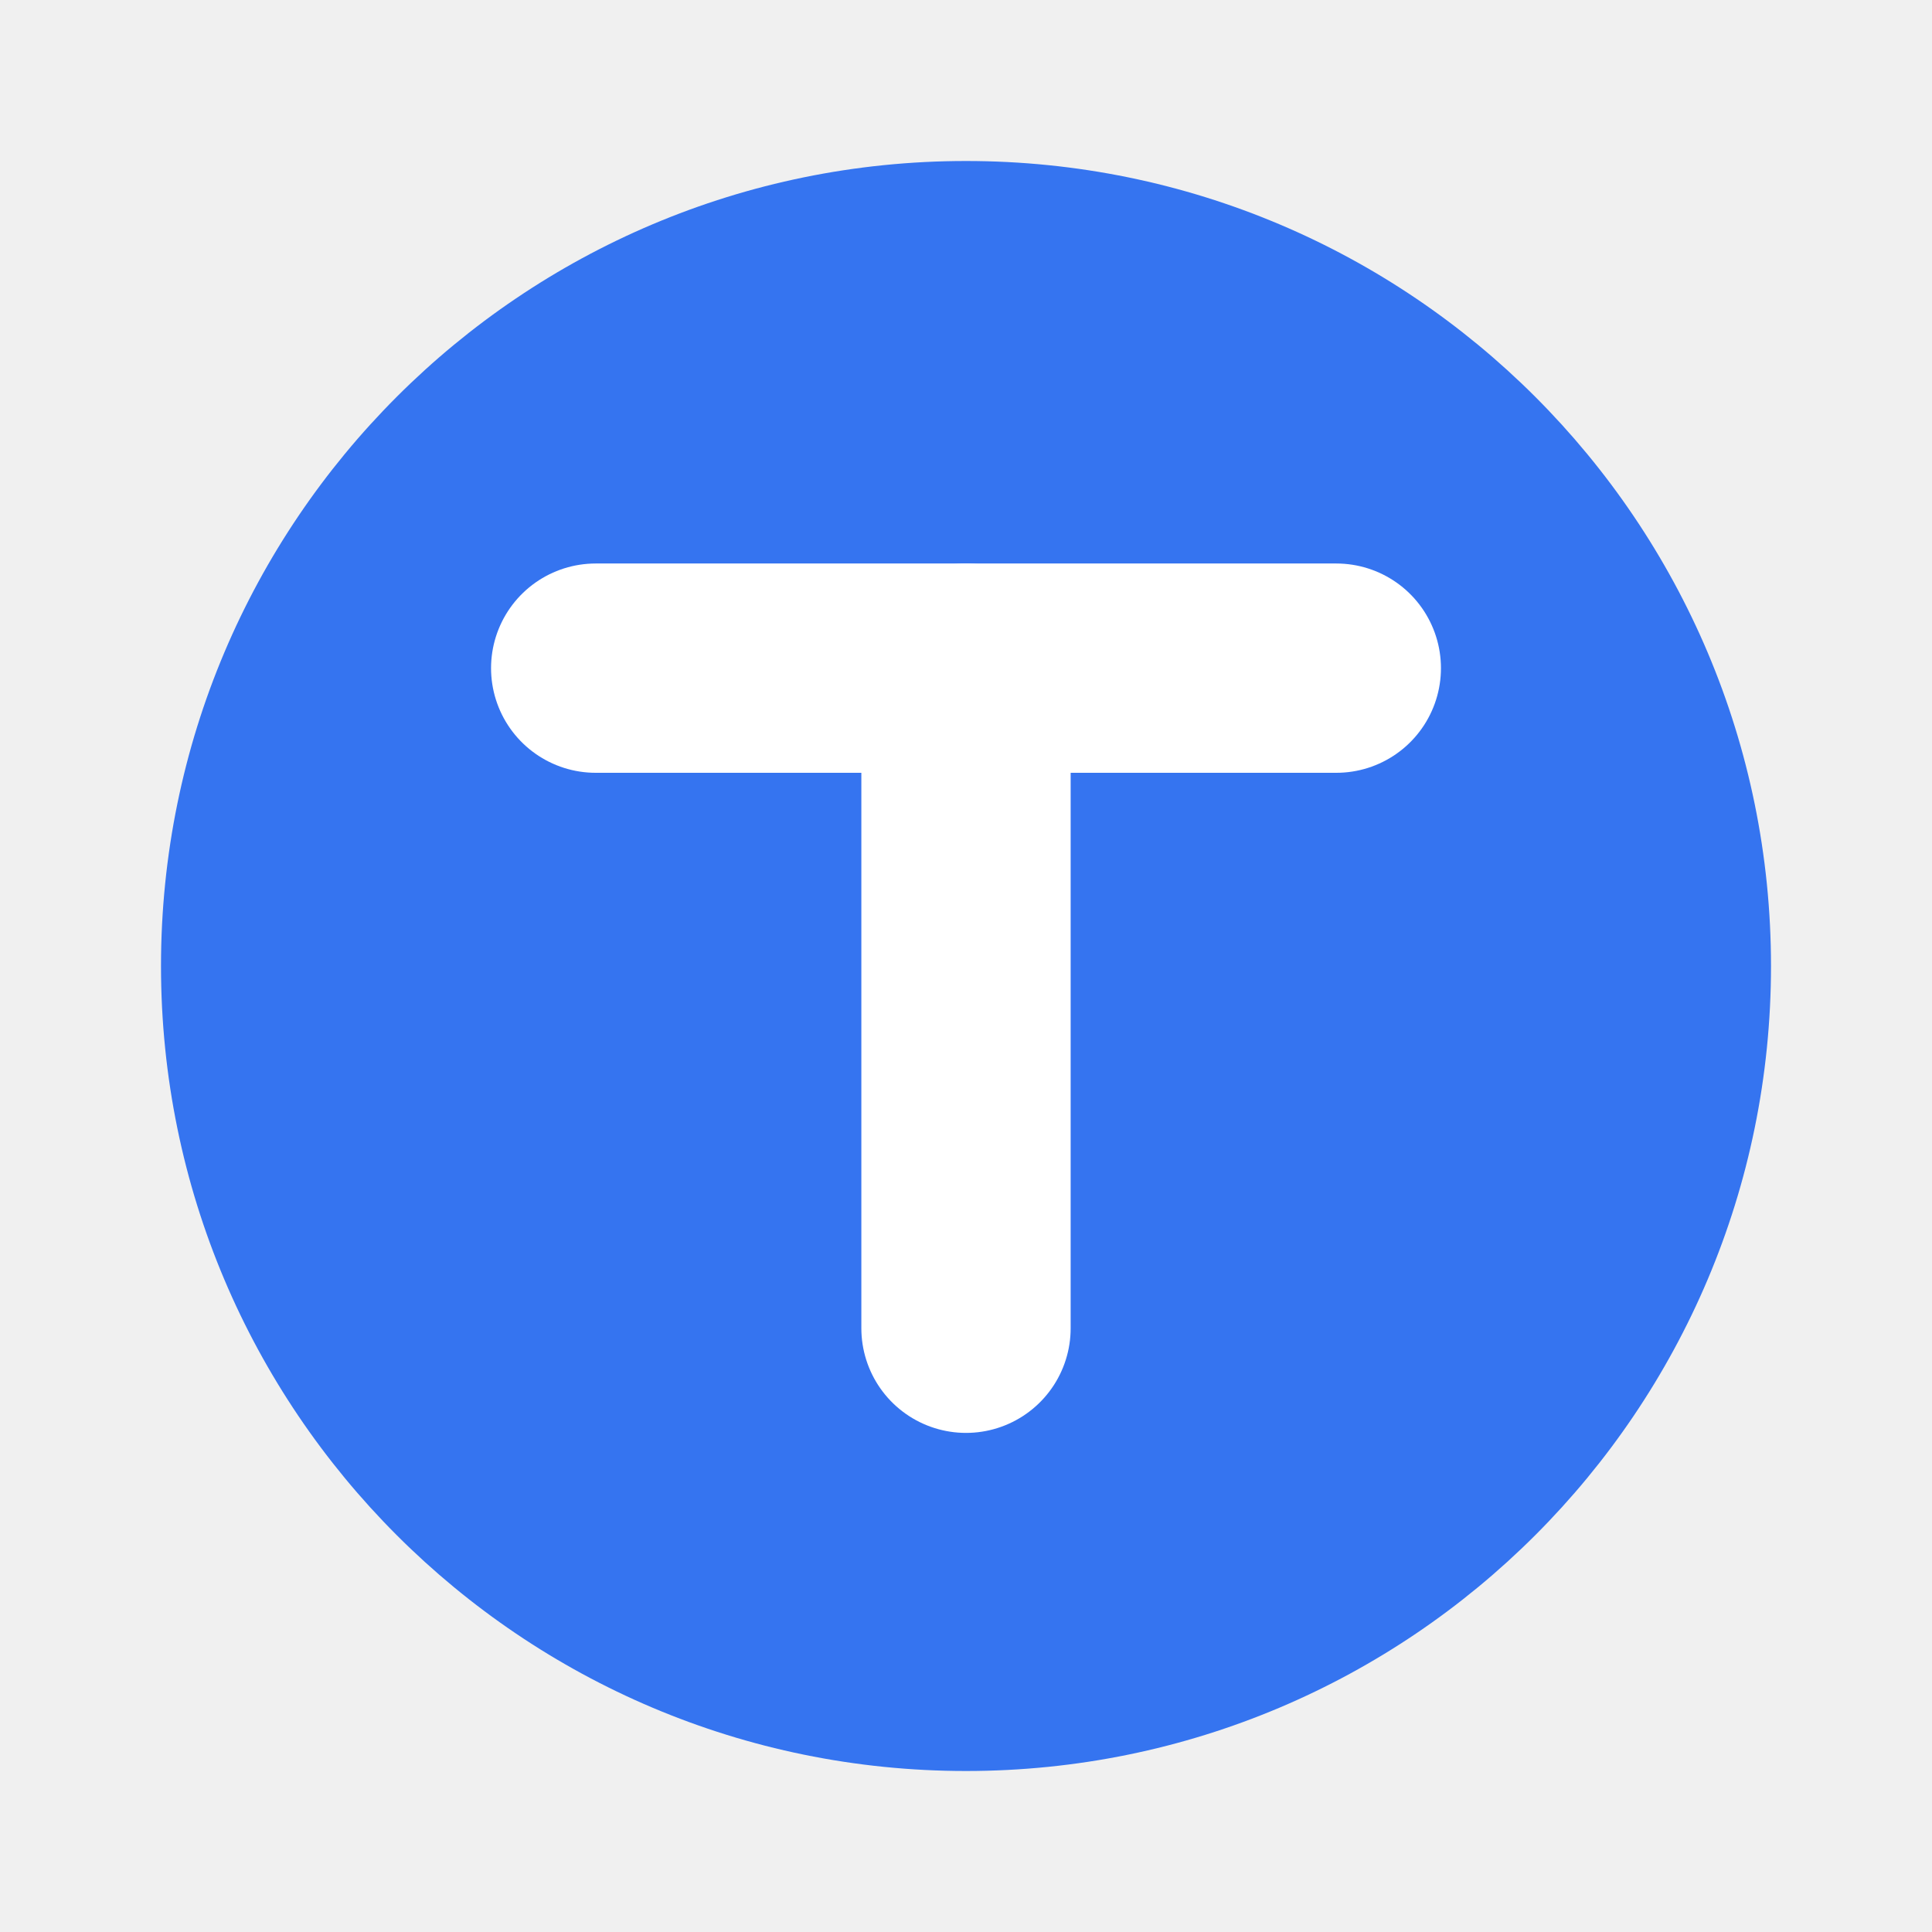
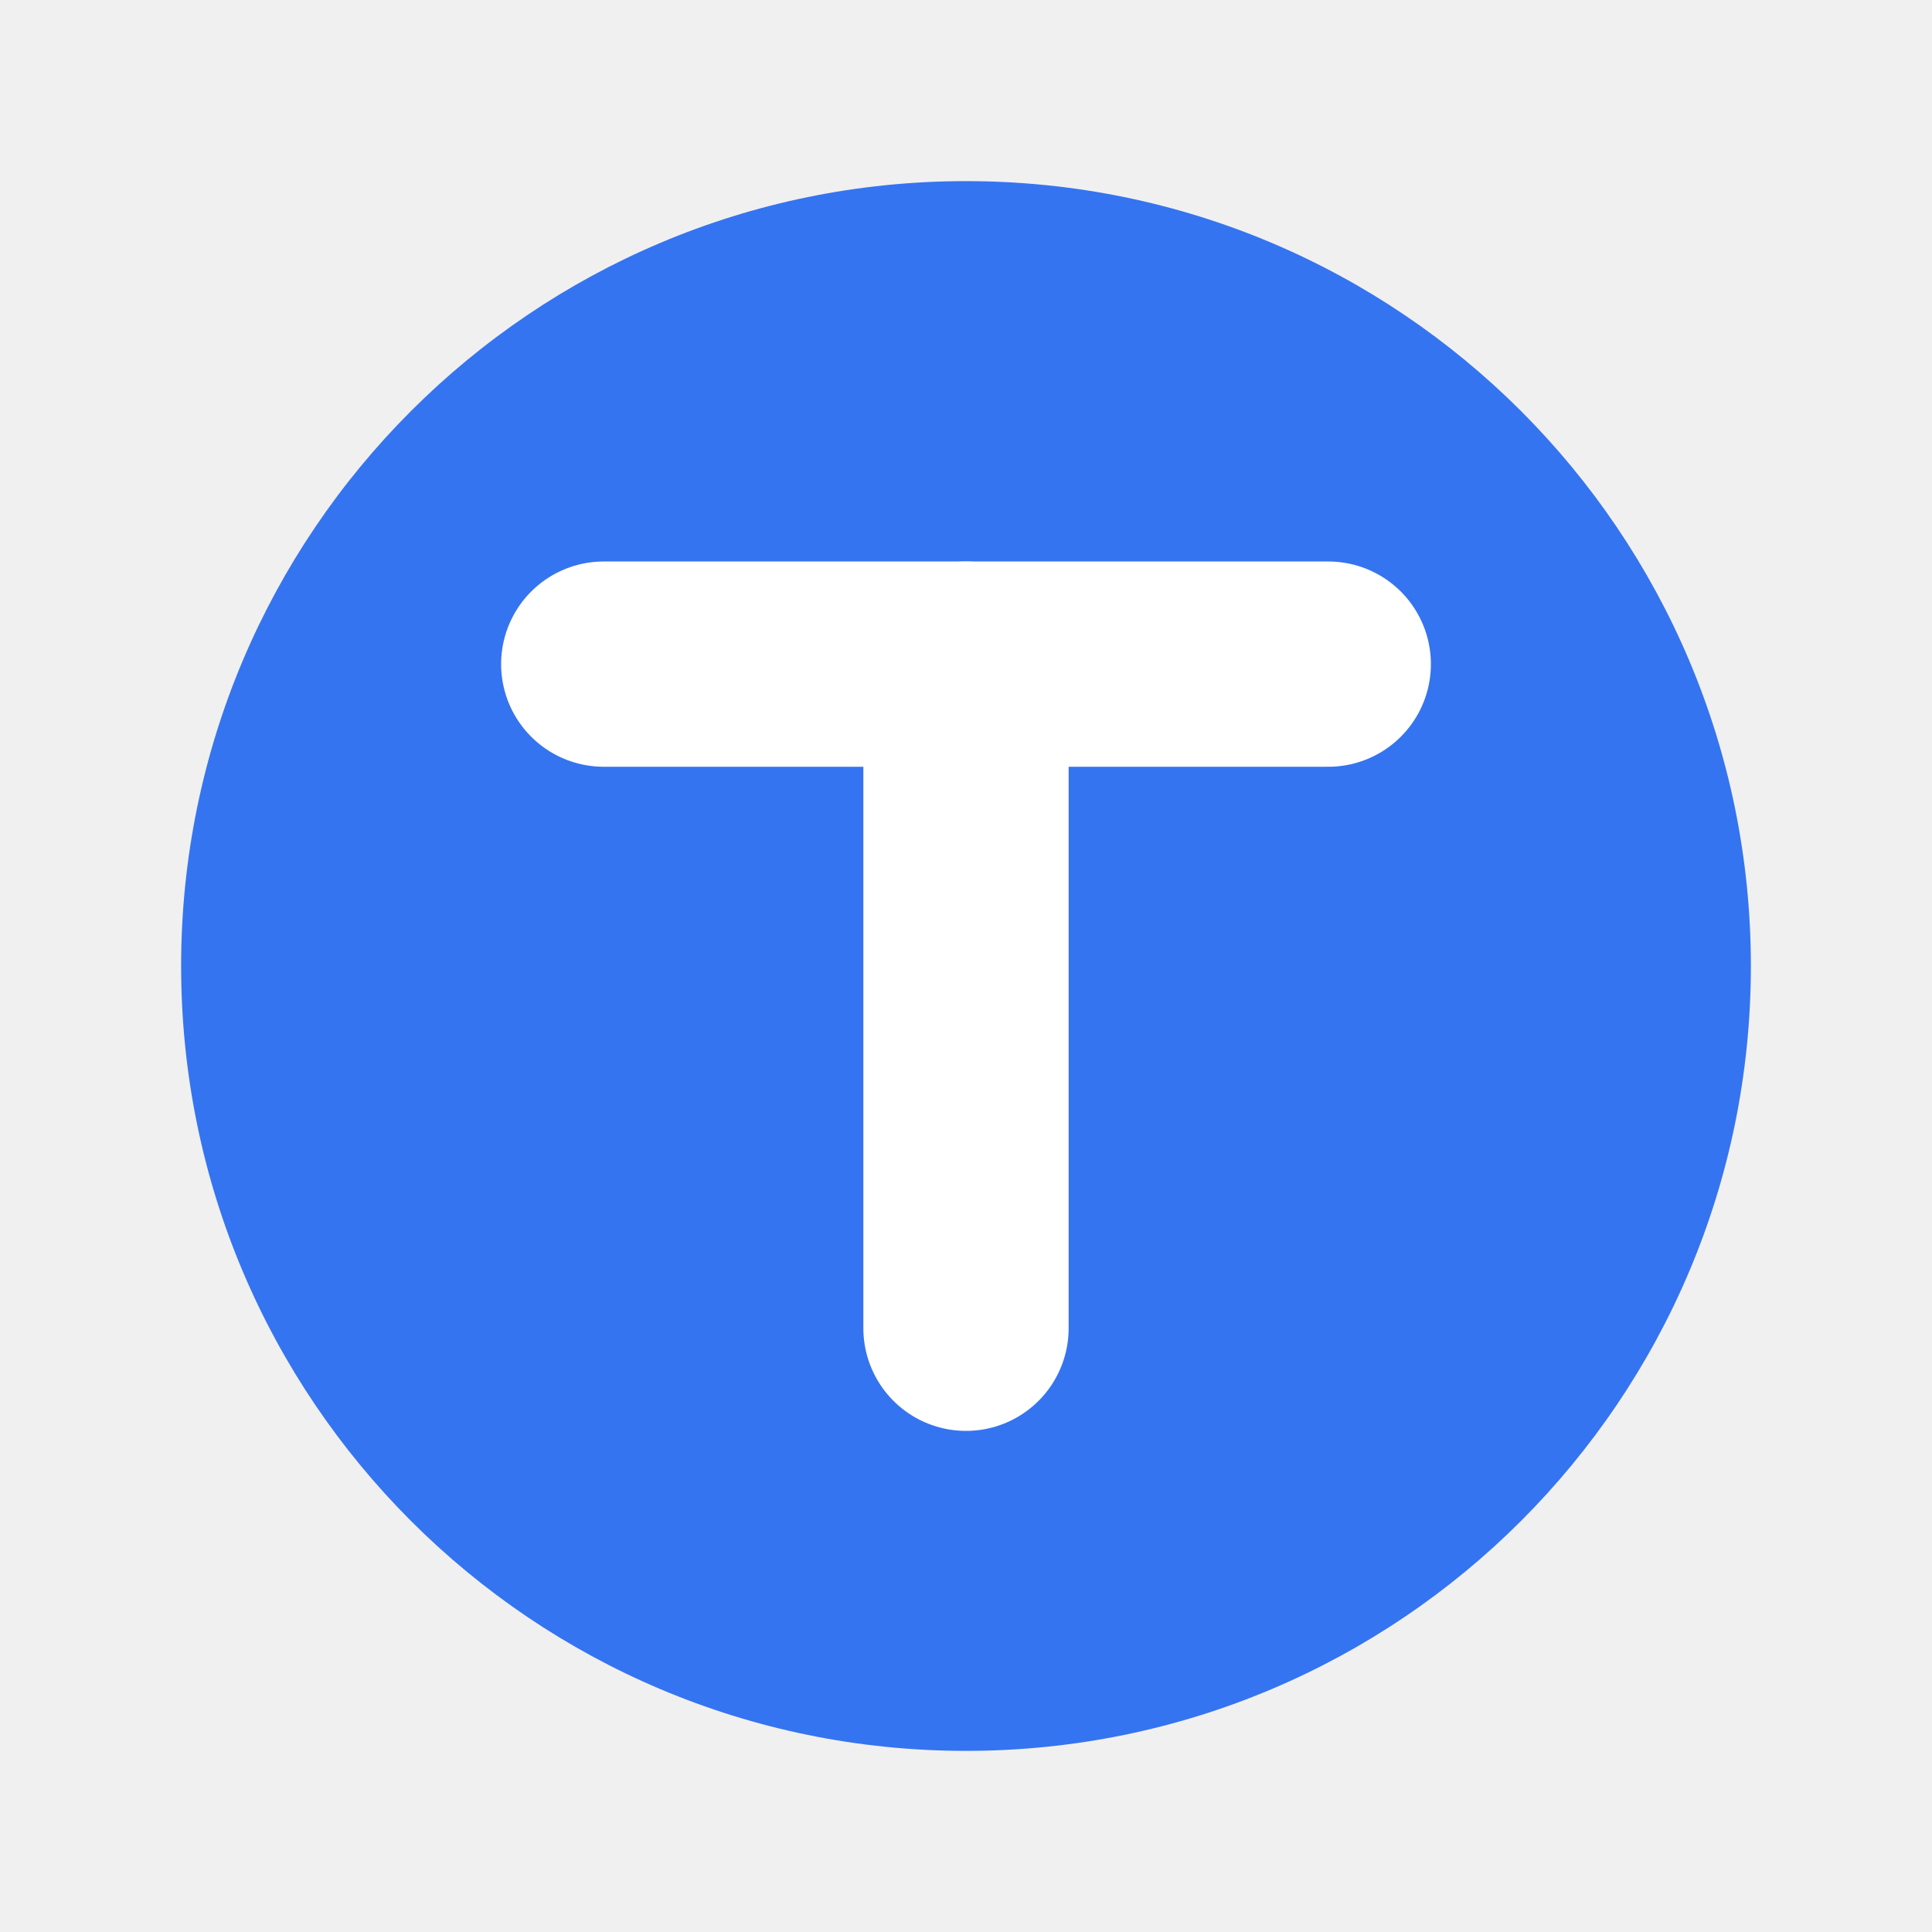
- <svg xmlns="http://www.w3.org/2000/svg" width="12" height="12" viewBox="0 0 12 12" fill="none">
-   <circle cx="6" cy="6" r="5" fill="#3574F0" />
-   <path d="M3.7 4.15h4.6" stroke="#FFFFFF" stroke-width="1.3" stroke-linecap="round" />
-   <path d="M6 4.15v4.1" stroke="#FFFFFF" stroke-width="1.3" stroke-linecap="round" />
+ <svg xmlns="http://www.w3.org/2000/svg" width="16" height="16" viewBox="0 0 16 16" fill="none">
+   <circle cx="8" cy="8" r="6.5" fill="#3574F0" />
+   <path d="M5 5.5h6" stroke="#FFFFFF" stroke-width="1.7" stroke-linecap="round" />
+   <path d="M8 5.5v5.5" stroke="#FFFFFF" stroke-width="1.7" stroke-linecap="round" />
</svg>
